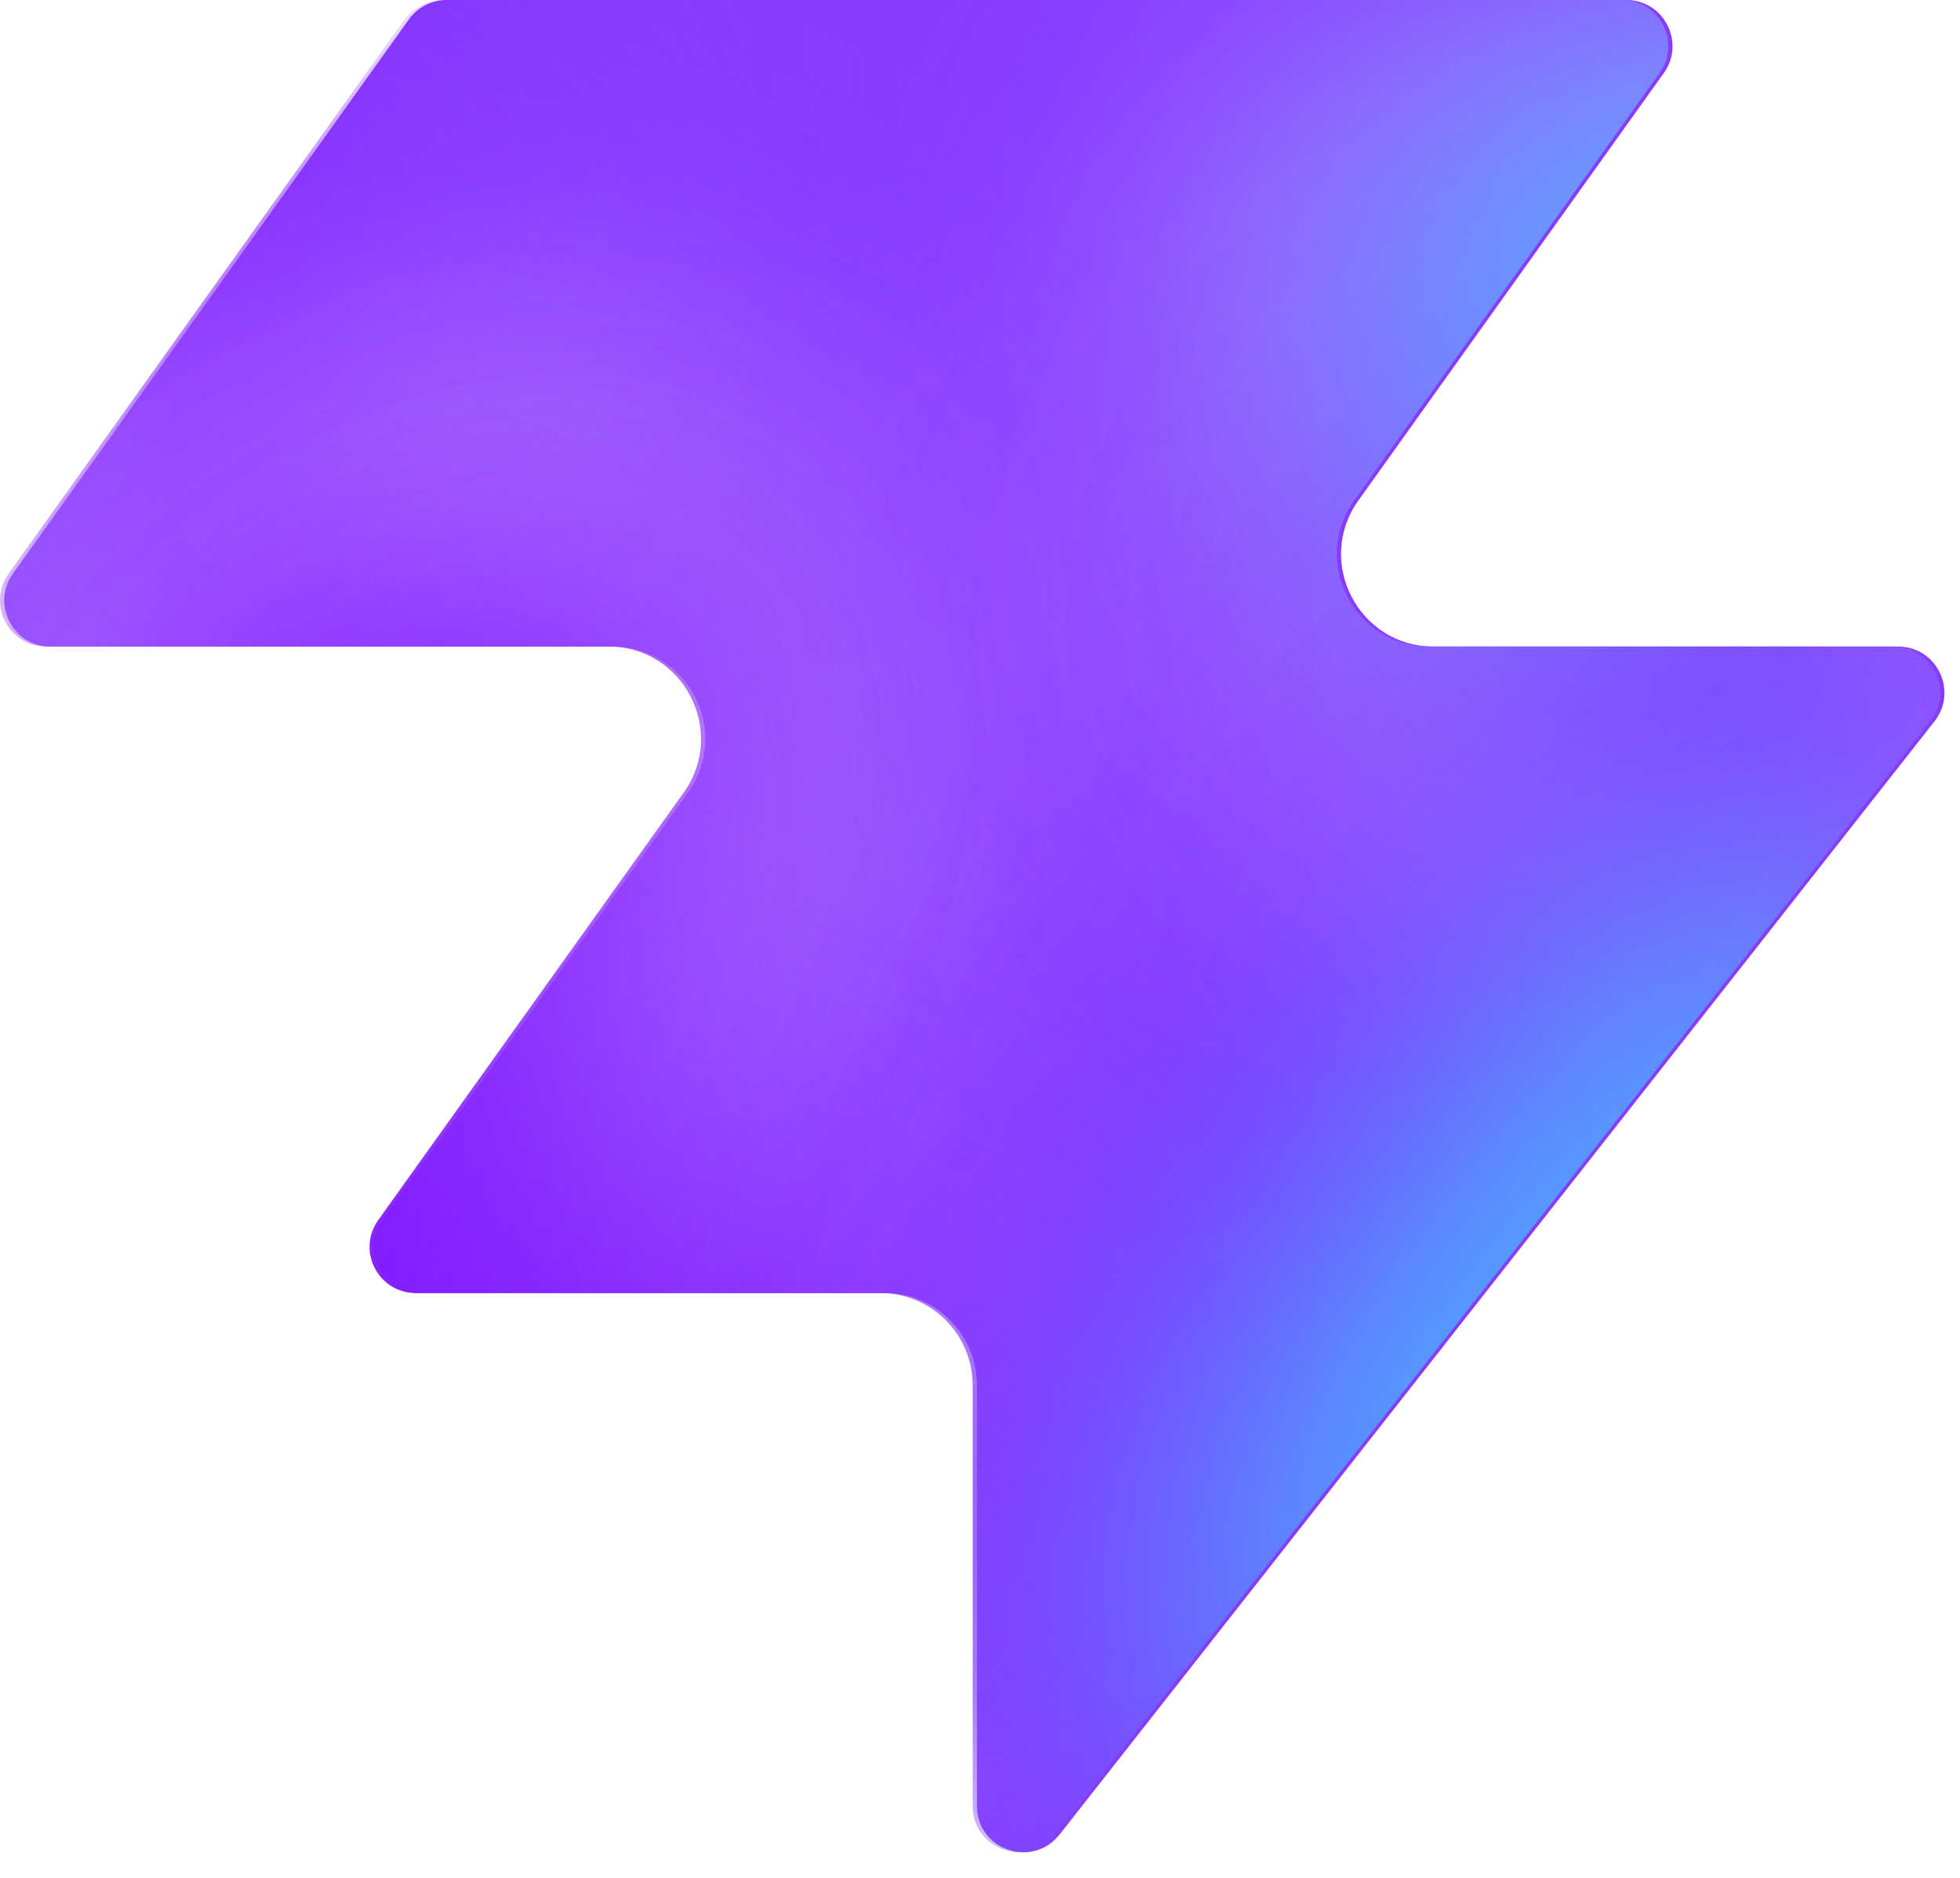
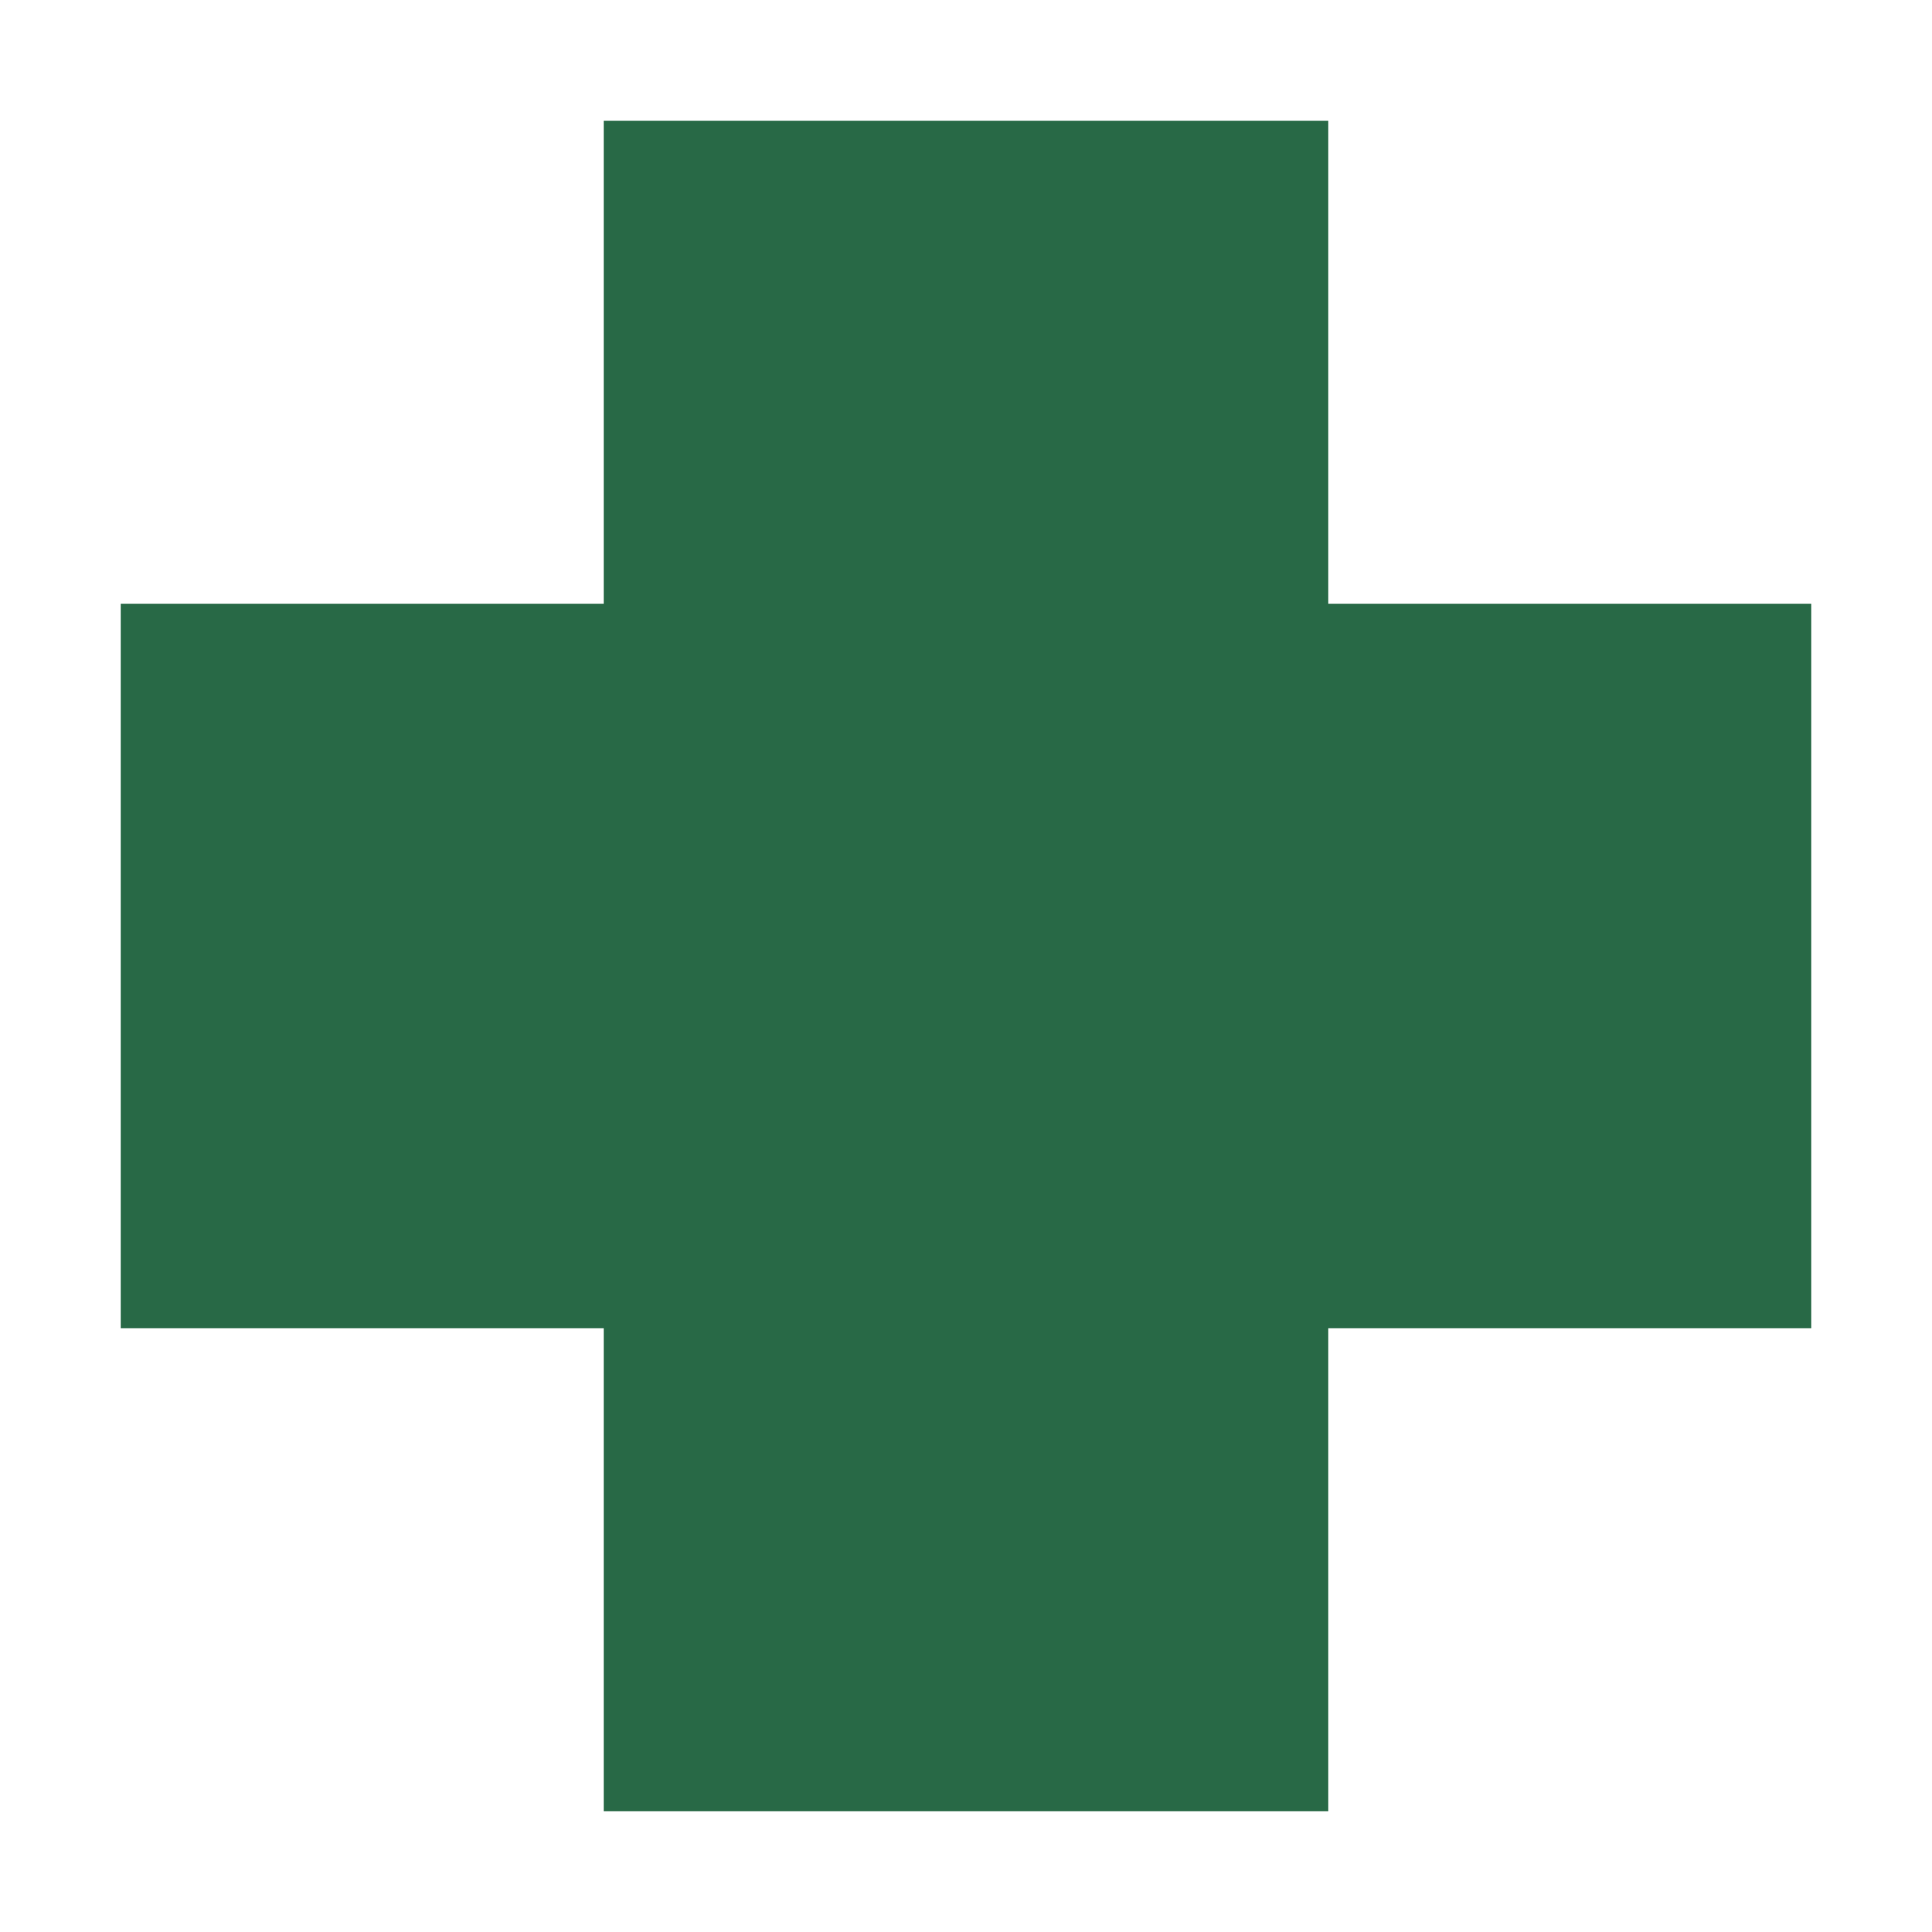
- <svg xmlns="http://www.w3.org/2000/svg" width="48" height="46" fill="none" viewBox="0 0 48 46">
-   <path fill="#863bff" d="M25.946 44.938c-.664.845-2.021.375-2.021-.698V33.937a2.26 2.26 0 0 0-2.262-2.262H10.287c-.92 0-1.456-1.04-.92-1.788l7.48-10.471c1.07-1.497 0-3.578-1.842-3.578H1.237c-.92 0-1.456-1.04-.92-1.788L10.013.474c.214-.297.556-.474.92-.474h28.894c.92 0 1.456 1.04.92 1.788l-7.48 10.471c-1.07 1.498 0 3.579 1.842 3.579h11.377c.943 0 1.473 1.088.89 1.83L25.947 44.94z" style="fill:#863bff;fill:color(display-p3 .525 .23 1);fill-opacity:1" />
-   <mask id="a" width="48" height="46" x="0" y="0" maskUnits="userSpaceOnUse" style="mask-type:alpha">
-     <path fill="#000" d="M25.842 44.938c-.664.844-2.021.375-2.021-.698V33.937a2.26 2.26 0 0 0-2.262-2.262H10.183c-.92 0-1.456-1.04-.92-1.788l7.48-10.471c1.07-1.498 0-3.579-1.842-3.579H1.133c-.92 0-1.456-1.04-.92-1.787L9.91.473c.214-.297.556-.474.92-.474h28.894c.92 0 1.456 1.04.92 1.788l-7.48 10.471c-1.07 1.498 0 3.578 1.842 3.578h11.377c.943 0 1.473 1.088.89 1.832L25.843 44.94z" style="fill:#000;fill-opacity:1" />
-   </mask>
-   <g mask="url(#a)">
-     <g filter="url(#b)">
-       <ellipse cx="5.508" cy="14.704" fill="#ede6ff" rx="5.508" ry="14.704" style="fill:#ede6ff;fill:color(display-p3 .927 .903 1);fill-opacity:1" transform="matrix(.00324 1 1 -.00324 -4.47 31.516)" />
-     </g>
-     <g filter="url(#c)">
-       <ellipse cx="10.399" cy="29.851" fill="#ede6ff" rx="10.399" ry="29.851" style="fill:#ede6ff;fill:color(display-p3 .927 .903 1);fill-opacity:1" transform="matrix(.00324 1 1 -.00324 -39.328 7.883)" />
-     </g>
-     <g filter="url(#d)">
-       <ellipse cx="5.508" cy="30.487" fill="#7e14ff" rx="5.508" ry="30.487" style="fill:#7e14ff;fill:color(display-p3 .492 .077 1);fill-opacity:1" transform="rotate(89.814 -25.913 -14.639)scale(1 -1)" />
-     </g>
-     <g filter="url(#e)">
-       <ellipse cx="5.508" cy="30.599" fill="#7e14ff" rx="5.508" ry="30.599" style="fill:#7e14ff;fill:color(display-p3 .492 .077 1);fill-opacity:1" transform="rotate(89.814 -32.644 -3.334)scale(1 -1)" />
-     </g>
-     <g filter="url(#f)">
-       <ellipse cx="5.508" cy="30.599" fill="#7e14ff" rx="5.508" ry="30.599" style="fill:#7e14ff;fill:color(display-p3 .492 .077 1);fill-opacity:1" transform="matrix(.00324 1 1 -.00324 -34.34 30.47)" />
-     </g>
-     <g filter="url(#g)">
-       <ellipse cx="14.072" cy="22.078" fill="#ede6ff" rx="14.072" ry="22.078" style="fill:#ede6ff;fill:color(display-p3 .927 .903 1);fill-opacity:1" transform="rotate(93.35 24.506 48.493)scale(-1 1)" />
-     </g>
-     <g filter="url(#h)">
-       <ellipse cx="3.47" cy="21.501" fill="#7e14ff" rx="3.47" ry="21.501" style="fill:#7e14ff;fill:color(display-p3 .492 .077 1);fill-opacity:1" transform="rotate(89.009 28.708 47.59)scale(-1 1)" />
-     </g>
-     <g filter="url(#i)">
-       <ellipse cx="3.47" cy="21.501" fill="#7e14ff" rx="3.47" ry="21.501" style="fill:#7e14ff;fill:color(display-p3 .492 .077 1);fill-opacity:1" transform="rotate(89.009 28.708 47.59)scale(-1 1)" />
-     </g>
-     <g filter="url(#j)">
-       <ellipse cx=".387" cy="8.972" fill="#7e14ff" rx="4.407" ry="29.108" style="fill:#7e14ff;fill:color(display-p3 .492 .077 1);fill-opacity:1" transform="rotate(39.51 .387 8.972)" />
-     </g>
-     <g filter="url(#k)">
-       <ellipse cx="47.523" cy="-6.092" fill="#7e14ff" rx="4.407" ry="29.108" style="fill:#7e14ff;fill:color(display-p3 .492 .077 1);fill-opacity:1" transform="rotate(37.892 47.523 -6.092)" />
-     </g>
-     <g filter="url(#l)">
-       <ellipse cx="41.412" cy="6.333" fill="#47bfff" rx="5.971" ry="9.665" style="fill:#47bfff;fill:color(display-p3 .28 .748 1);fill-opacity:1" transform="rotate(37.892 41.412 6.333)" />
-     </g>
-     <g filter="url(#m)">
-       <ellipse cx="-1.879" cy="38.332" fill="#7e14ff" rx="4.407" ry="29.108" style="fill:#7e14ff;fill:color(display-p3 .492 .077 1);fill-opacity:1" transform="rotate(37.892 -1.88 38.332)" />
-     </g>
-     <g filter="url(#n)">
-       <ellipse cx="-1.879" cy="38.332" fill="#7e14ff" rx="4.407" ry="29.108" style="fill:#7e14ff;fill:color(display-p3 .492 .077 1);fill-opacity:1" transform="rotate(37.892 -1.88 38.332)" />
-     </g>
-     <g filter="url(#o)">
-       <ellipse cx="35.651" cy="29.907" fill="#7e14ff" rx="4.407" ry="29.108" style="fill:#7e14ff;fill:color(display-p3 .492 .077 1);fill-opacity:1" transform="rotate(37.892 35.651 29.907)" />
-     </g>
-     <g filter="url(#p)">
-       <ellipse cx="38.418" cy="32.4" fill="#47bfff" rx="5.971" ry="15.297" style="fill:#47bfff;fill:color(display-p3 .28 .748 1);fill-opacity:1" transform="rotate(37.892 38.418 32.4)" />
-     </g>
-   </g>
-   <defs>
-     <filter id="b" width="60.045" height="41.654" x="-19.77" y="16.149" color-interpolation-filters="sRGB" filterUnits="userSpaceOnUse">
-       <feFlood flood-opacity="0" result="BackgroundImageFix" />
-       <feBlend in="SourceGraphic" in2="BackgroundImageFix" result="shape" />
-       <feGaussianBlur result="effect1_foregroundBlur_2002_17158" stdDeviation="7.659" />
-     </filter>
-     <filter id="c" width="90.34" height="51.437" x="-54.613" y="-7.533" color-interpolation-filters="sRGB" filterUnits="userSpaceOnUse">
-       <feFlood flood-opacity="0" result="BackgroundImageFix" />
-       <feBlend in="SourceGraphic" in2="BackgroundImageFix" result="shape" />
-       <feGaussianBlur result="effect1_foregroundBlur_2002_17158" stdDeviation="7.659" />
-     </filter>
-     <filter id="d" width="79.355" height="29.4" x="-49.64" y="2.03" color-interpolation-filters="sRGB" filterUnits="userSpaceOnUse">
-       <feFlood flood-opacity="0" result="BackgroundImageFix" />
-       <feBlend in="SourceGraphic" in2="BackgroundImageFix" result="shape" />
-       <feGaussianBlur result="effect1_foregroundBlur_2002_17158" stdDeviation="4.596" />
-     </filter>
-     <filter id="e" width="79.579" height="29.4" x="-45.045" y="20.029" color-interpolation-filters="sRGB" filterUnits="userSpaceOnUse">
-       <feFlood flood-opacity="0" result="BackgroundImageFix" />
-       <feBlend in="SourceGraphic" in2="BackgroundImageFix" result="shape" />
-       <feGaussianBlur result="effect1_foregroundBlur_2002_17158" stdDeviation="4.596" />
-     </filter>
-     <filter id="f" width="79.579" height="29.4" x="-43.513" y="21.178" color-interpolation-filters="sRGB" filterUnits="userSpaceOnUse">
-       <feFlood flood-opacity="0" result="BackgroundImageFix" />
-       <feBlend in="SourceGraphic" in2="BackgroundImageFix" result="shape" />
-       <feGaussianBlur result="effect1_foregroundBlur_2002_17158" stdDeviation="4.596" />
-     </filter>
-     <filter id="g" width="74.749" height="58.852" x="15.756" y="-17.901" color-interpolation-filters="sRGB" filterUnits="userSpaceOnUse">
-       <feFlood flood-opacity="0" result="BackgroundImageFix" />
-       <feBlend in="SourceGraphic" in2="BackgroundImageFix" result="shape" />
-       <feGaussianBlur result="effect1_foregroundBlur_2002_17158" stdDeviation="7.659" />
-     </filter>
-     <filter id="h" width="61.377" height="25.362" x="23.548" y="2.284" color-interpolation-filters="sRGB" filterUnits="userSpaceOnUse">
-       <feFlood flood-opacity="0" result="BackgroundImageFix" />
-       <feBlend in="SourceGraphic" in2="BackgroundImageFix" result="shape" />
-       <feGaussianBlur result="effect1_foregroundBlur_2002_17158" stdDeviation="4.596" />
-     </filter>
-     <filter id="i" width="61.377" height="25.362" x="23.548" y="2.284" color-interpolation-filters="sRGB" filterUnits="userSpaceOnUse">
-       <feFlood flood-opacity="0" result="BackgroundImageFix" />
-       <feBlend in="SourceGraphic" in2="BackgroundImageFix" result="shape" />
-       <feGaussianBlur result="effect1_foregroundBlur_2002_17158" stdDeviation="4.596" />
-     </filter>
-     <filter id="j" width="56.045" height="63.649" x="-27.636" y="-22.853" color-interpolation-filters="sRGB" filterUnits="userSpaceOnUse">
-       <feFlood flood-opacity="0" result="BackgroundImageFix" />
-       <feBlend in="SourceGraphic" in2="BackgroundImageFix" result="shape" />
-       <feGaussianBlur result="effect1_foregroundBlur_2002_17158" stdDeviation="4.596" />
-     </filter>
-     <filter id="k" width="54.814" height="64.646" x="20.116" y="-38.415" color-interpolation-filters="sRGB" filterUnits="userSpaceOnUse">
-       <feFlood flood-opacity="0" result="BackgroundImageFix" />
-       <feBlend in="SourceGraphic" in2="BackgroundImageFix" result="shape" />
-       <feGaussianBlur result="effect1_foregroundBlur_2002_17158" stdDeviation="4.596" />
-     </filter>
-     <filter id="l" width="33.541" height="35.313" x="24.641" y="-11.323" color-interpolation-filters="sRGB" filterUnits="userSpaceOnUse">
-       <feFlood flood-opacity="0" result="BackgroundImageFix" />
-       <feBlend in="SourceGraphic" in2="BackgroundImageFix" result="shape" />
-       <feGaussianBlur result="effect1_foregroundBlur_2002_17158" stdDeviation="4.596" />
-     </filter>
-     <filter id="m" width="54.814" height="64.646" x="-29.286" y="6.009" color-interpolation-filters="sRGB" filterUnits="userSpaceOnUse">
-       <feFlood flood-opacity="0" result="BackgroundImageFix" />
-       <feBlend in="SourceGraphic" in2="BackgroundImageFix" result="shape" />
-       <feGaussianBlur result="effect1_foregroundBlur_2002_17158" stdDeviation="4.596" />
-     </filter>
-     <filter id="n" width="54.814" height="64.646" x="-29.286" y="6.009" color-interpolation-filters="sRGB" filterUnits="userSpaceOnUse">
-       <feFlood flood-opacity="0" result="BackgroundImageFix" />
-       <feBlend in="SourceGraphic" in2="BackgroundImageFix" result="shape" />
-       <feGaussianBlur result="effect1_foregroundBlur_2002_17158" stdDeviation="4.596" />
-     </filter>
-     <filter id="o" width="54.814" height="64.646" x="8.244" y="-2.416" color-interpolation-filters="sRGB" filterUnits="userSpaceOnUse">
-       <feFlood flood-opacity="0" result="BackgroundImageFix" />
-       <feBlend in="SourceGraphic" in2="BackgroundImageFix" result="shape" />
-       <feGaussianBlur result="effect1_foregroundBlur_2002_17158" stdDeviation="4.596" />
-     </filter>
-     <filter id="p" width="39.409" height="43.623" x="18.713" y="10.588" color-interpolation-filters="sRGB" filterUnits="userSpaceOnUse">
-       <feFlood flood-opacity="0" result="BackgroundImageFix" />
-       <feBlend in="SourceGraphic" in2="BackgroundImageFix" result="shape" />
-       <feGaussianBlur result="effect1_foregroundBlur_2002_17158" stdDeviation="4.596" />
-     </filter>
-   </defs>
+ <svg xmlns="http://www.w3.org/2000/svg" viewBox="0 0 16 16">
+   <style>
+     path { fill: #286946; }
+     @media (prefers-color-scheme: dark) {
+       path { fill: #80c79b; }
+     }
+   </style>
+   <path d="M5 1h6v4h4v6h-4v4H5v-4H1V5h4z" />
</svg>
